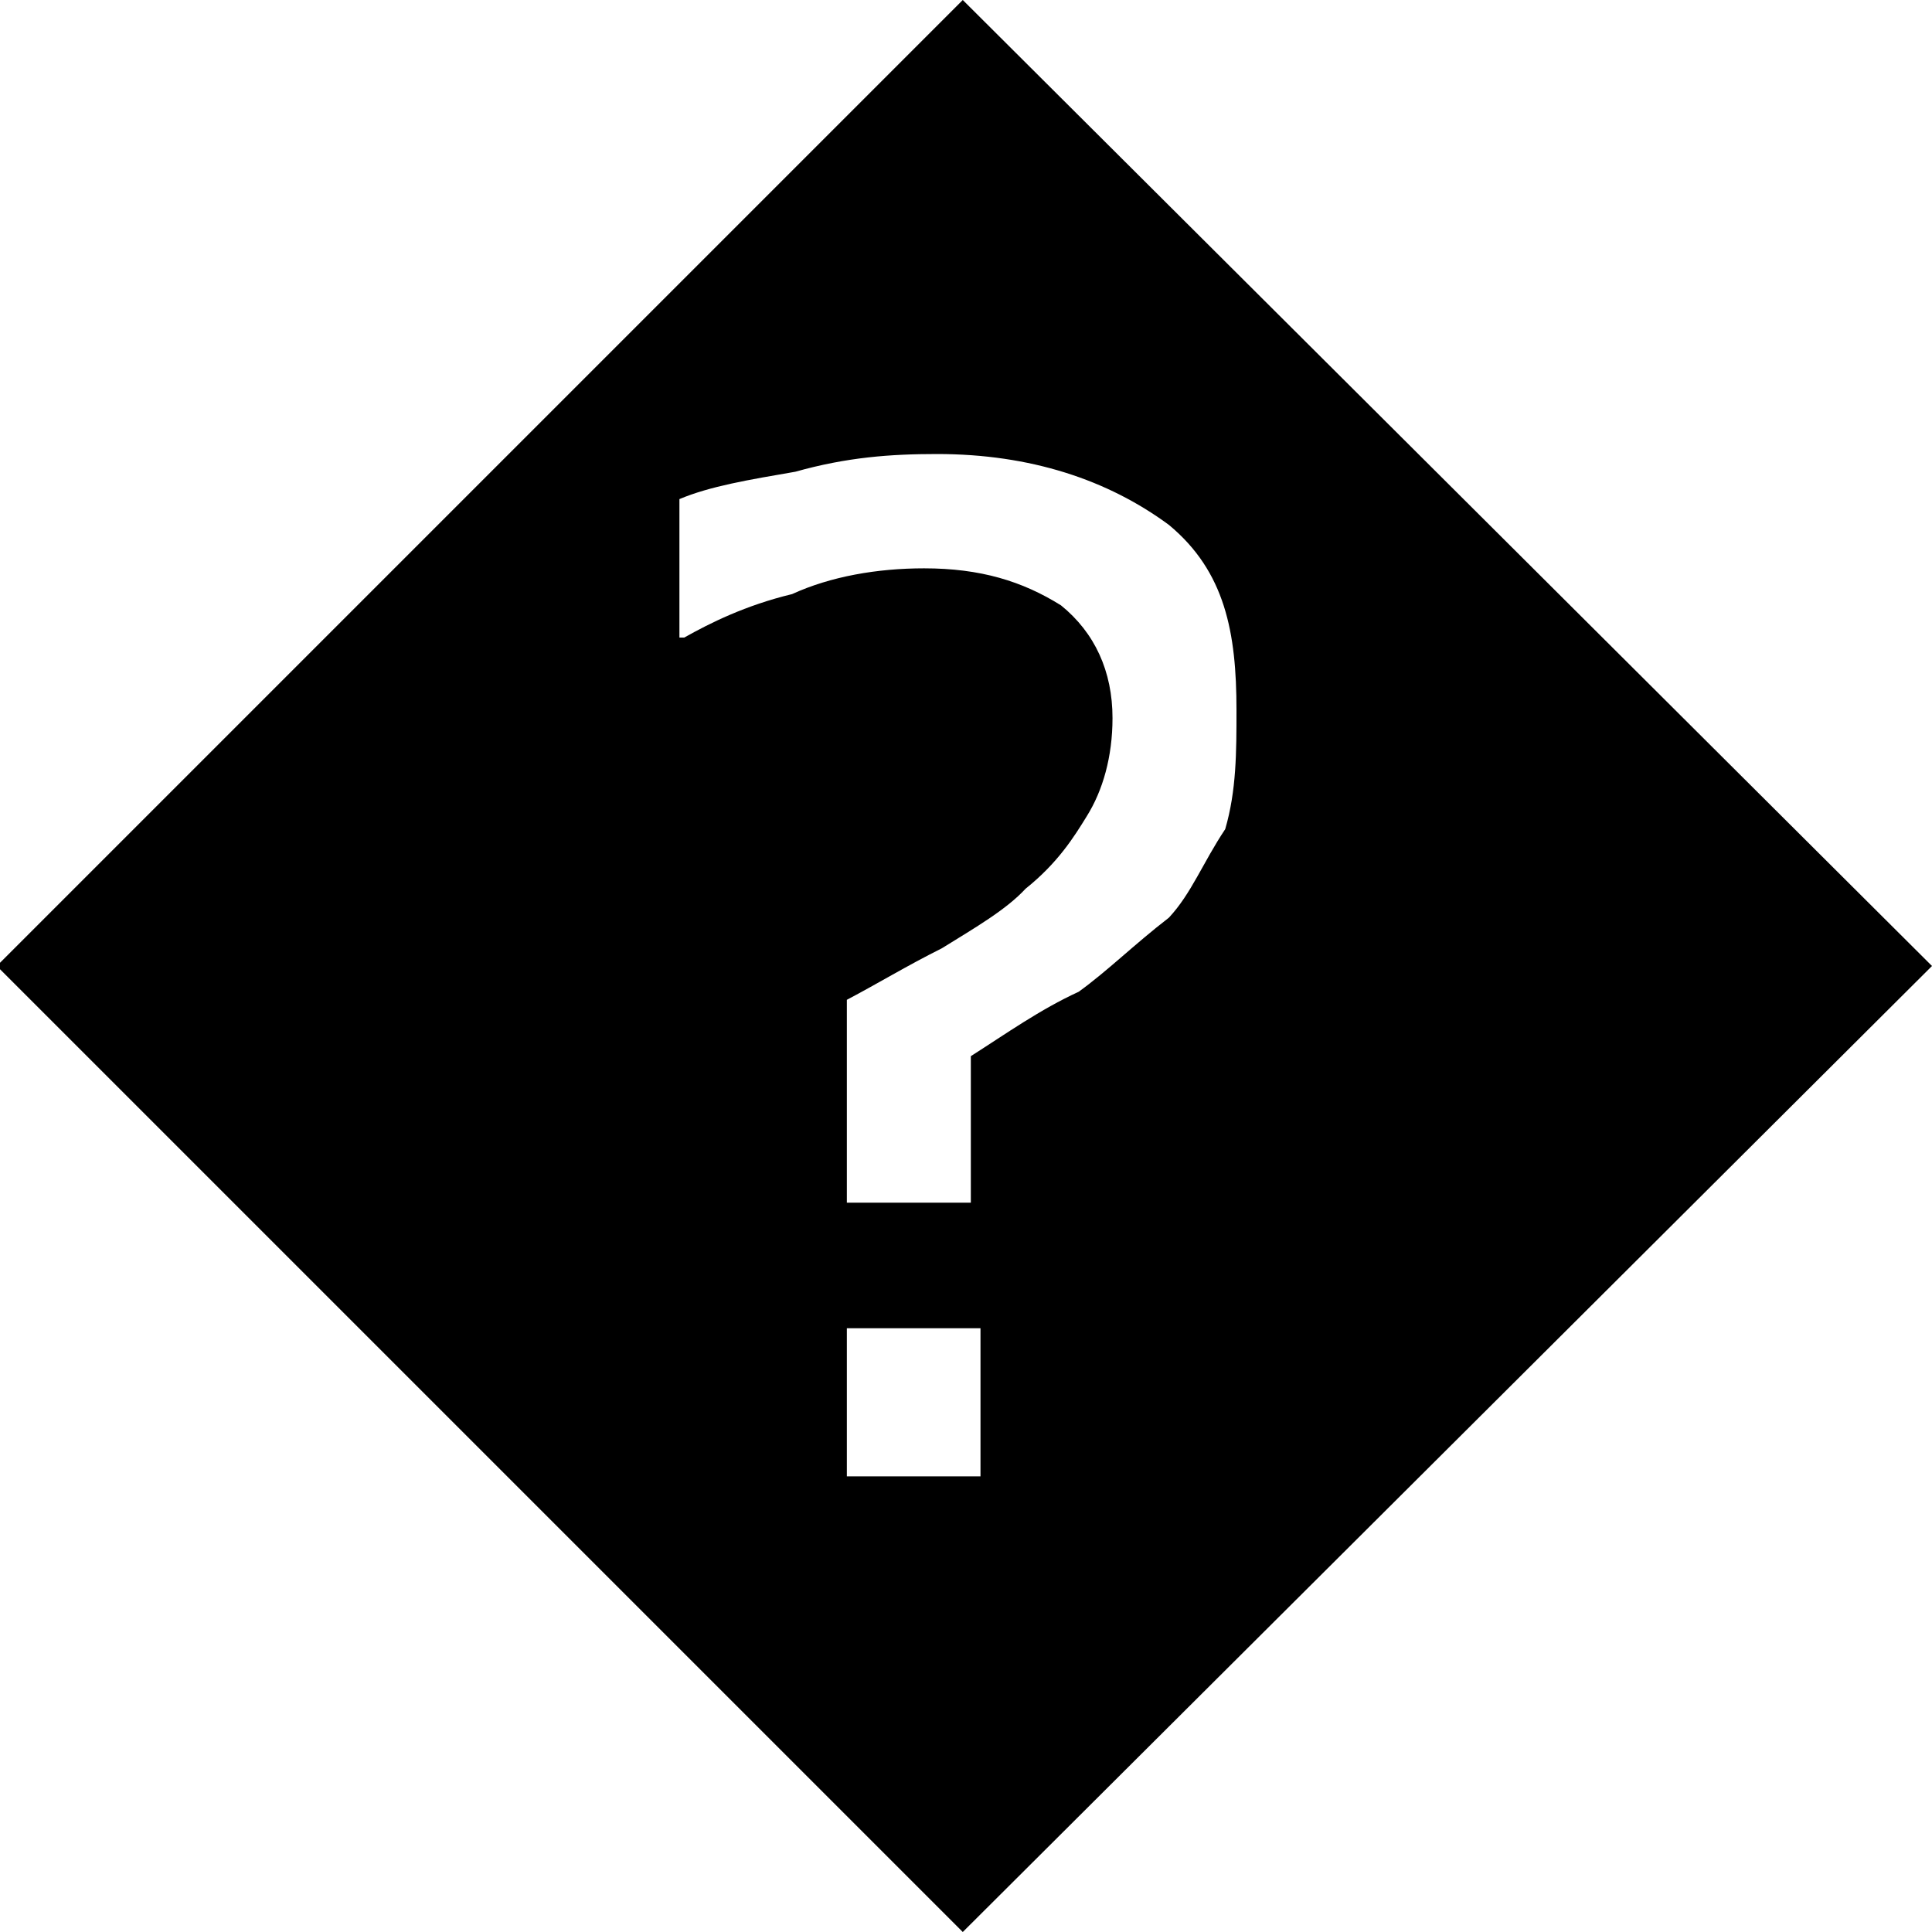
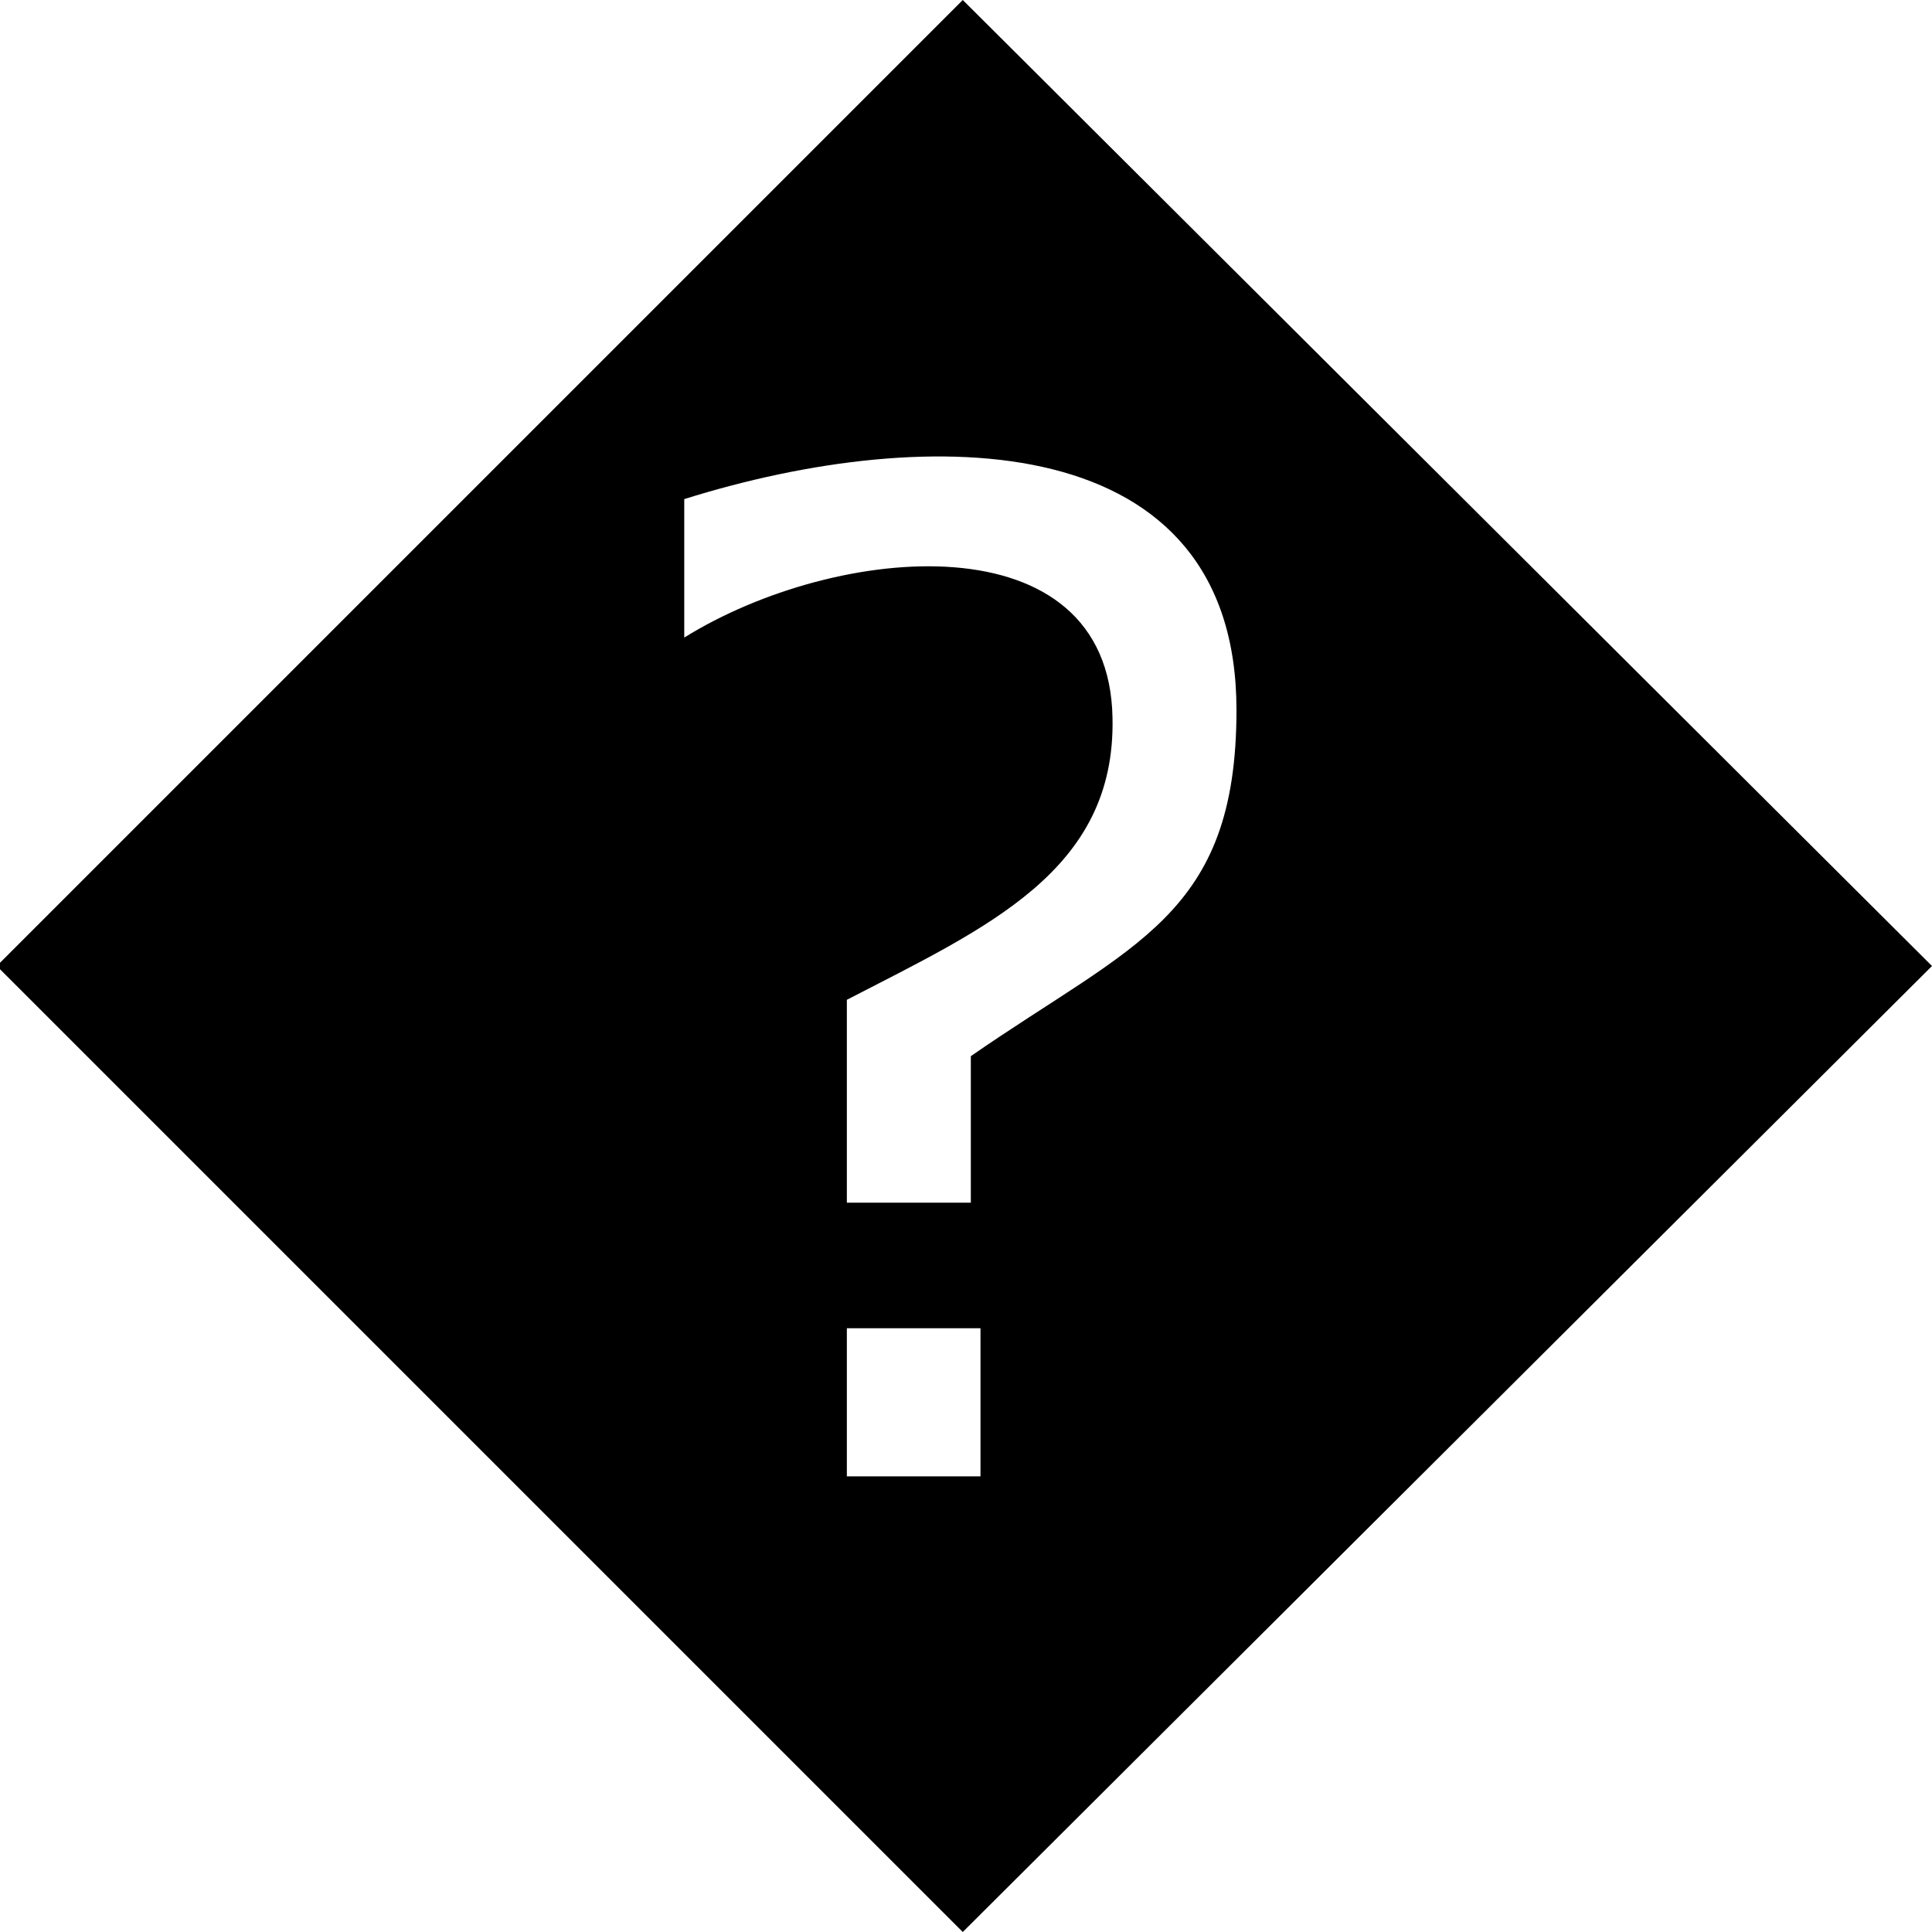
<svg xmlns="http://www.w3.org/2000/svg" version="1.0" height="12" width="12">
-   <path d="M 5.98,0 -0.02,6 5.98,12 12,6 Z M 5.82,2.82 C 6.4,2.82 6.88,2.98 7.26,3.26 7.61,3.55 7.68,3.93 7.68,4.41 7.68,4.67 7.68,4.91 7.61,5.15 7.47,5.36 7.4,5.55 7.26,5.7 7.04,5.87 6.88,6.03 6.7,6.16 6.46,6.27 6.25,6.42 6.03,6.56 V 7.47 H 5.26 V 6.21 C 5.45,6.11 5.63,6 5.85,5.89 6.06,5.76 6.25,5.65 6.37,5.52 6.57,5.36 6.67,5.2 6.75,5.07 6.85,4.91 6.91,4.7 6.91,4.46 6.91,4.17 6.8,3.93 6.59,3.76 6.35,3.61 6.09,3.53 5.74,3.53 5.45,3.53 5.16,3.58 4.92,3.69 4.63,3.76 4.41,3.87 4.25,3.96 H 4.22 V 3.1 C 4.41,3.02 4.65,2.98 4.94,2.93 5.26,2.84 5.53,2.82 5.82,2.82 Z M 5.26,8.25 H 6.09 V 9.17 H 5.26 Z" />
+   <path d="m 5.98,0 -6,6 6,6 L 12,6 Z m 1.7,4.41 c 0,1.28 -0.64,1.45 -1.65,2.15 V 7.47 H 5.26 V 6.21 C 6.13,5.76 6.93,5.41 6.91,4.46 6.89,3.22 5.2,3.37 4.25,3.96 h -0 V 3.1 C 5.78,2.62 7.68,2.65 7.68,4.41 Z M 5.26,8.25 H 6.09 V 9.17 H 5.26 Z" />
</svg>
